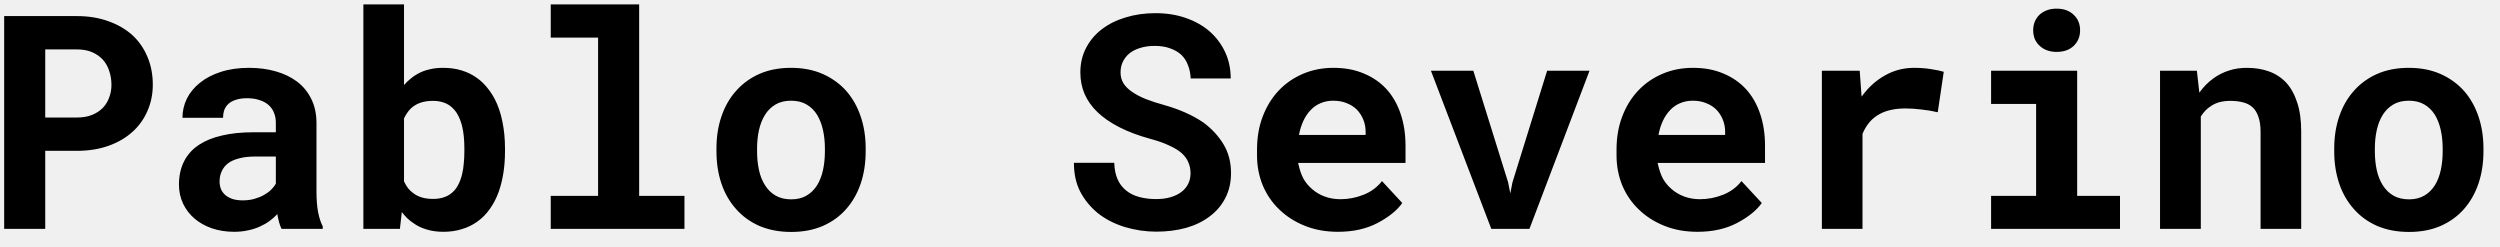
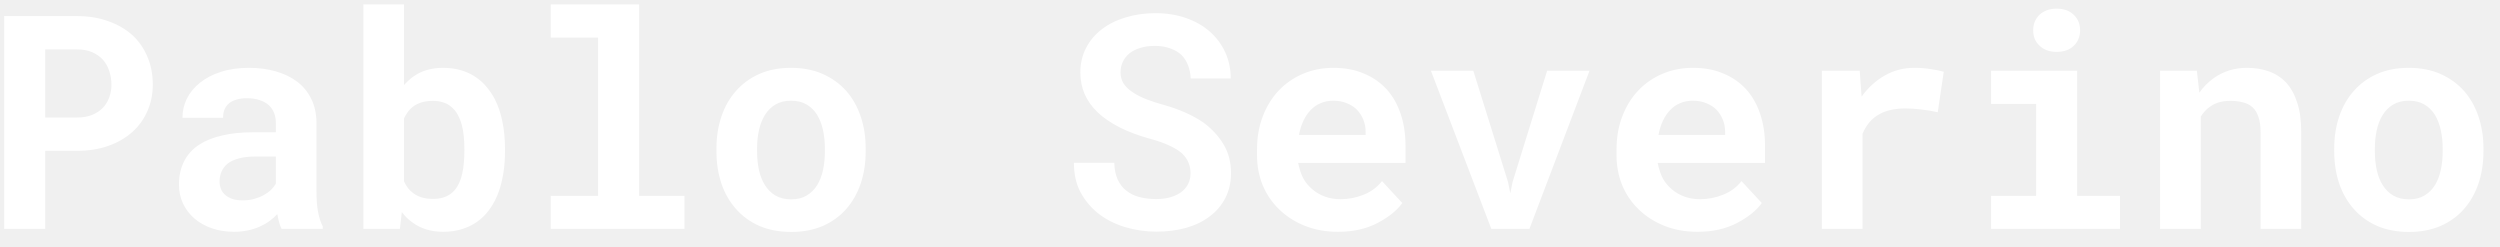
<svg xmlns="http://www.w3.org/2000/svg" width="142" height="14" viewBox="0 0 142 14" fill="none">
-   <path d="M2.569 8.567H4.371C5.029 8.567 5.624 8.473 6.155 8.285C6.687 8.097 7.14 7.834 7.517 7.497C7.887 7.165 8.172 6.769 8.372 6.31C8.576 5.85 8.679 5.349 8.679 4.807C8.679 4.226 8.576 3.698 8.372 3.222C8.172 2.746 7.887 2.336 7.517 1.993C7.14 1.656 6.687 1.393 6.155 1.205C5.624 1.011 5.029 0.914 4.371 0.914H0.237V13H2.569V8.567ZM2.569 6.675V2.807H4.371C4.703 2.807 4.99 2.859 5.234 2.964C5.477 3.07 5.682 3.213 5.848 3.396C6.009 3.579 6.128 3.792 6.205 4.035C6.288 4.279 6.33 4.542 6.33 4.824C6.33 5.067 6.288 5.302 6.205 5.529C6.128 5.751 6.009 5.947 5.848 6.119C5.682 6.29 5.477 6.426 5.234 6.525C4.99 6.625 4.703 6.675 4.371 6.675H2.569ZM15.992 13H18.332V12.859C18.216 12.632 18.128 12.361 18.067 12.045C18.006 11.73 17.976 11.332 17.976 10.85V6.999C17.976 6.478 17.879 6.022 17.685 5.629C17.491 5.23 17.223 4.901 16.88 4.641C16.537 4.381 16.13 4.185 15.66 4.052C15.195 3.919 14.691 3.853 14.149 3.853C13.546 3.853 13.009 3.93 12.539 4.085C12.074 4.234 11.681 4.439 11.36 4.699C11.033 4.959 10.784 5.261 10.613 5.604C10.447 5.947 10.364 6.31 10.364 6.691H12.671C12.671 6.531 12.694 6.384 12.738 6.251C12.788 6.119 12.862 6.005 12.962 5.911C13.073 5.806 13.216 5.726 13.394 5.67C13.571 5.61 13.781 5.579 14.024 5.579C14.301 5.579 14.542 5.615 14.747 5.687C14.957 5.753 15.131 5.85 15.27 5.978C15.402 6.099 15.502 6.246 15.568 6.417C15.635 6.583 15.668 6.772 15.668 6.982V7.513H14.381C13.717 7.513 13.128 7.574 12.613 7.696C12.104 7.812 11.675 7.984 11.327 8.21C10.939 8.459 10.649 8.778 10.455 9.165C10.261 9.547 10.165 9.987 10.165 10.485C10.165 10.872 10.242 11.232 10.397 11.564C10.552 11.89 10.768 12.173 11.044 12.411C11.321 12.649 11.65 12.834 12.032 12.967C12.42 13.1 12.843 13.166 13.302 13.166C13.585 13.166 13.847 13.138 14.091 13.083C14.334 13.033 14.558 12.961 14.763 12.867C14.962 12.779 15.145 12.674 15.311 12.552C15.477 12.43 15.624 12.3 15.751 12.162C15.779 12.322 15.812 12.474 15.851 12.618C15.889 12.762 15.936 12.889 15.992 13ZM13.792 11.381C13.576 11.381 13.385 11.356 13.219 11.307C13.059 11.251 12.923 11.179 12.812 11.091C12.702 10.997 12.616 10.883 12.555 10.751C12.5 10.612 12.472 10.463 12.472 10.302C12.472 10.098 12.511 9.909 12.588 9.738C12.666 9.561 12.785 9.409 12.945 9.281C13.106 9.16 13.313 9.065 13.568 8.999C13.822 8.927 14.13 8.891 14.489 8.891H15.668V10.435C15.602 10.551 15.51 10.668 15.394 10.784C15.278 10.894 15.139 10.994 14.979 11.082C14.819 11.171 14.639 11.243 14.44 11.298C14.24 11.354 14.024 11.381 13.792 11.381ZM28.684 8.601V8.426C28.684 7.884 28.634 7.375 28.534 6.899C28.44 6.423 28.294 5.994 28.094 5.612C27.967 5.374 27.82 5.156 27.654 4.957C27.488 4.752 27.303 4.577 27.098 4.434C26.844 4.245 26.553 4.102 26.227 4.002C25.906 3.902 25.551 3.853 25.164 3.853C24.882 3.853 24.619 3.883 24.375 3.944C24.137 3.999 23.916 4.085 23.711 4.201C23.567 4.279 23.432 4.373 23.305 4.483C23.177 4.589 23.058 4.705 22.948 4.832V0.25H20.64V13H22.715L22.823 12.045C22.917 12.167 23.017 12.281 23.122 12.386C23.227 12.485 23.341 12.577 23.462 12.66C23.689 12.826 23.944 12.95 24.226 13.033C24.514 13.122 24.832 13.166 25.181 13.166C25.562 13.166 25.911 13.116 26.227 13.017C26.547 12.922 26.835 12.784 27.09 12.602C27.372 12.408 27.616 12.164 27.82 11.871C28.031 11.578 28.199 11.251 28.327 10.892C28.443 10.565 28.531 10.211 28.592 9.829C28.653 9.442 28.684 9.032 28.684 8.601ZM26.376 8.426V8.601C26.376 8.833 26.365 9.057 26.343 9.273C26.326 9.489 26.296 9.688 26.252 9.871C26.196 10.12 26.113 10.344 26.002 10.543C25.897 10.737 25.759 10.894 25.587 11.016C25.466 11.105 25.322 11.174 25.156 11.224C24.99 11.273 24.804 11.298 24.6 11.298C24.362 11.298 24.149 11.271 23.96 11.215C23.778 11.16 23.617 11.08 23.479 10.975C23.363 10.892 23.26 10.795 23.172 10.684C23.089 10.568 23.014 10.441 22.948 10.302V6.725C22.998 6.619 23.053 6.523 23.114 6.434C23.175 6.34 23.241 6.257 23.313 6.185C23.462 6.036 23.642 5.922 23.852 5.845C24.063 5.767 24.306 5.729 24.583 5.729C24.788 5.729 24.97 5.753 25.131 5.803C25.291 5.847 25.435 5.917 25.562 6.011C25.756 6.16 25.9 6.326 25.994 6.509C26.094 6.686 26.174 6.888 26.235 7.115C26.285 7.308 26.321 7.516 26.343 7.737C26.365 7.959 26.376 8.188 26.376 8.426ZM31.282 0.25V2.134H33.971V11.124H31.282V13H38.877V11.124H36.304V0.25H31.282ZM40.695 8.426V8.601C40.695 9.259 40.789 9.868 40.977 10.427C41.165 10.98 41.442 11.462 41.807 11.871C42.167 12.281 42.609 12.602 43.135 12.834C43.666 13.061 44.27 13.174 44.945 13.174C45.614 13.174 46.212 13.061 46.738 12.834C47.264 12.602 47.706 12.281 48.066 11.871C48.426 11.462 48.7 10.98 48.888 10.427C49.076 9.868 49.17 9.259 49.17 8.601V8.426C49.17 7.773 49.076 7.17 48.888 6.617C48.7 6.058 48.426 5.574 48.066 5.164C47.701 4.755 47.255 4.434 46.73 4.201C46.204 3.969 45.603 3.853 44.928 3.853C44.253 3.853 43.653 3.969 43.127 4.201C42.607 4.434 42.167 4.755 41.807 5.164C41.442 5.574 41.165 6.058 40.977 6.617C40.789 7.17 40.695 7.773 40.695 8.426ZM43.002 8.601V8.426C43.002 8.061 43.038 7.715 43.11 7.389C43.182 7.062 43.296 6.774 43.451 6.525C43.606 6.276 43.805 6.08 44.048 5.936C44.292 5.792 44.585 5.72 44.928 5.72C45.277 5.72 45.573 5.792 45.816 5.936C46.06 6.08 46.259 6.276 46.414 6.525C46.563 6.774 46.674 7.062 46.746 7.389C46.818 7.715 46.854 8.061 46.854 8.426V8.601C46.854 8.977 46.818 9.331 46.746 9.663C46.674 9.99 46.563 10.275 46.414 10.518C46.259 10.767 46.06 10.963 45.816 11.107C45.573 11.251 45.282 11.323 44.945 11.323C44.596 11.323 44.297 11.251 44.048 11.107C43.805 10.963 43.606 10.767 43.451 10.518C43.296 10.275 43.182 9.99 43.11 9.663C43.038 9.331 43.002 8.977 43.002 8.601ZM67.623 9.846C67.623 10.062 67.578 10.261 67.49 10.443C67.401 10.62 67.274 10.773 67.108 10.9C66.942 11.027 66.737 11.127 66.494 11.199C66.256 11.271 65.982 11.307 65.672 11.307C65.323 11.307 65.002 11.268 64.709 11.19C64.421 11.113 64.175 10.991 63.97 10.825C63.76 10.659 63.597 10.446 63.48 10.186C63.364 9.926 63.301 9.613 63.29 9.248H60.998C60.998 9.873 61.117 10.418 61.355 10.883C61.599 11.348 61.928 11.752 62.343 12.095C62.78 12.444 63.292 12.71 63.879 12.892C64.471 13.069 65.069 13.158 65.672 13.158C66.286 13.158 66.853 13.086 67.374 12.942C67.894 12.793 68.342 12.574 68.718 12.286C69.095 12.004 69.388 11.658 69.598 11.248C69.814 10.834 69.922 10.36 69.922 9.829C69.922 9.215 69.781 8.673 69.499 8.202C69.216 7.732 68.837 7.319 68.361 6.965C68.046 6.75 67.7 6.559 67.324 6.393C66.947 6.227 66.552 6.085 66.137 5.969C65.749 5.864 65.401 5.751 65.091 5.629C64.787 5.507 64.526 5.372 64.311 5.222C64.095 5.078 63.929 4.915 63.812 4.732C63.702 4.55 63.647 4.345 63.647 4.118C63.647 3.902 63.688 3.703 63.771 3.521C63.859 3.332 63.987 3.169 64.153 3.031C64.319 2.898 64.521 2.796 64.759 2.724C65.002 2.646 65.279 2.607 65.589 2.607C65.926 2.607 66.22 2.654 66.469 2.749C66.723 2.837 66.936 2.962 67.108 3.122C67.274 3.288 67.398 3.485 67.481 3.711C67.57 3.938 67.62 4.187 67.631 4.458H69.905C69.905 3.916 69.8 3.418 69.59 2.964C69.38 2.511 69.086 2.118 68.71 1.786C68.334 1.459 67.883 1.205 67.357 1.022C66.837 0.839 66.261 0.748 65.63 0.748C65.022 0.748 64.457 0.828 63.937 0.989C63.417 1.144 62.966 1.368 62.584 1.661C62.202 1.954 61.903 2.309 61.688 2.724C61.472 3.139 61.364 3.601 61.364 4.11C61.364 4.553 61.444 4.962 61.605 5.338C61.77 5.715 62.014 6.058 62.335 6.368C62.656 6.678 63.068 6.963 63.572 7.223C64.081 7.483 64.67 7.704 65.34 7.887C65.772 8.003 66.131 8.13 66.419 8.269C66.712 8.401 66.95 8.548 67.133 8.709C67.31 8.875 67.434 9.052 67.506 9.24C67.584 9.428 67.623 9.63 67.623 9.846ZM75.998 13.166C76.867 13.166 77.62 12.997 78.256 12.66C78.892 12.322 79.357 11.946 79.65 11.531L78.497 10.286C78.231 10.629 77.885 10.886 77.459 11.058C77.033 11.229 76.593 11.315 76.139 11.315C75.818 11.315 75.522 11.265 75.251 11.165C74.98 11.066 74.739 10.925 74.529 10.742C74.324 10.565 74.161 10.369 74.039 10.153C73.917 9.931 73.818 9.641 73.74 9.281V9.256H79.833V8.277C79.833 7.618 79.742 7.018 79.559 6.476C79.376 5.928 79.111 5.46 78.762 5.073C78.408 4.685 77.976 4.387 77.467 4.176C76.964 3.96 76.388 3.853 75.741 3.853C75.115 3.853 74.537 3.966 74.006 4.193C73.475 4.42 73.015 4.738 72.628 5.147C72.241 5.557 71.939 6.047 71.723 6.617C71.507 7.181 71.399 7.806 71.399 8.493V8.825C71.399 9.428 71.507 9.995 71.723 10.526C71.945 11.052 72.257 11.509 72.661 11.896C73.065 12.289 73.549 12.599 74.114 12.826C74.678 13.053 75.306 13.166 75.998 13.166ZM75.724 5.72C76.017 5.72 76.275 5.767 76.496 5.861C76.723 5.95 76.914 6.072 77.069 6.227C77.224 6.387 77.346 6.575 77.434 6.791C77.523 7.007 77.567 7.236 77.567 7.48V7.663H73.782C73.837 7.369 73.92 7.104 74.031 6.866C74.141 6.628 74.28 6.423 74.446 6.251C74.606 6.08 74.794 5.95 75.01 5.861C75.226 5.767 75.464 5.72 75.724 5.72ZM84.706 13H86.872L90.284 4.019H87.876L85.909 10.352L85.785 10.983L85.66 10.352L83.685 4.019H81.277L84.706 13ZM96.418 13.166C97.287 13.166 98.039 12.997 98.676 12.66C99.312 12.322 99.777 11.946 100.07 11.531L98.916 10.286C98.651 10.629 98.305 10.886 97.879 11.058C97.453 11.229 97.013 11.315 96.559 11.315C96.238 11.315 95.942 11.265 95.671 11.165C95.4 11.066 95.159 10.925 94.949 10.742C94.744 10.565 94.581 10.369 94.459 10.153C94.337 9.931 94.238 9.641 94.16 9.281V9.256H100.253V8.277C100.253 7.618 100.162 7.018 99.979 6.476C99.796 5.928 99.531 5.46 99.182 5.073C98.828 4.685 98.396 4.387 97.887 4.176C97.384 3.96 96.808 3.853 96.161 3.853C95.535 3.853 94.957 3.966 94.426 4.193C93.894 4.42 93.435 4.738 93.048 5.147C92.66 5.557 92.359 6.047 92.143 6.617C91.927 7.181 91.819 7.806 91.819 8.493V8.825C91.819 9.428 91.927 9.995 92.143 10.526C92.364 11.052 92.677 11.509 93.081 11.896C93.485 12.289 93.969 12.599 94.534 12.826C95.098 13.053 95.726 13.166 96.418 13.166ZM96.144 5.72C96.437 5.72 96.695 5.767 96.916 5.861C97.143 5.95 97.334 6.072 97.489 6.227C97.644 6.387 97.766 6.575 97.854 6.791C97.942 7.007 97.987 7.236 97.987 7.48V7.663H94.202C94.257 7.369 94.34 7.104 94.451 6.866C94.561 6.628 94.7 6.423 94.866 6.251C95.026 6.08 95.214 5.95 95.43 5.861C95.646 5.767 95.884 5.72 96.144 5.72ZM108.72 3.853C108.117 3.853 107.56 3.999 107.051 4.292C106.542 4.58 106.105 4.979 105.74 5.488L105.723 5.289L105.632 4.019H103.482V13H105.79V7.604C105.895 7.35 106.028 7.129 106.188 6.94C106.348 6.752 106.542 6.597 106.769 6.476C106.957 6.37 107.17 6.293 107.408 6.243C107.652 6.188 107.923 6.16 108.222 6.16C108.509 6.16 108.811 6.18 109.126 6.218C109.447 6.251 109.76 6.304 110.064 6.376L110.405 4.077C110.222 4.021 109.981 3.972 109.683 3.927C109.389 3.877 109.068 3.853 108.72 3.853ZM113.094 4.019V5.903H115.651V11.124H113.094V13H120.416V11.124H117.983V4.019H113.094ZM115.485 1.719C115.485 1.896 115.515 2.062 115.576 2.217C115.643 2.367 115.734 2.494 115.85 2.599C115.966 2.71 116.105 2.796 116.265 2.856C116.431 2.917 116.614 2.948 116.813 2.948C117.222 2.948 117.546 2.834 117.784 2.607C118.028 2.375 118.149 2.079 118.149 1.719C118.149 1.36 118.028 1.066 117.784 0.839C117.546 0.607 117.222 0.491 116.813 0.491C116.614 0.491 116.431 0.521 116.265 0.582C116.105 0.643 115.966 0.726 115.85 0.831C115.734 0.942 115.643 1.075 115.576 1.229C115.515 1.379 115.485 1.542 115.485 1.719ZM122.69 13H125.006V6.617C125.083 6.495 125.169 6.384 125.263 6.285C125.357 6.185 125.462 6.099 125.579 6.027C125.722 5.928 125.886 5.853 126.068 5.803C126.257 5.753 126.461 5.729 126.683 5.729C126.948 5.729 127.186 5.756 127.396 5.812C127.607 5.861 127.787 5.953 127.936 6.085C128.085 6.218 128.199 6.401 128.276 6.633C128.359 6.86 128.401 7.151 128.401 7.505V13H130.708V7.472C130.708 6.819 130.631 6.265 130.476 5.812C130.327 5.352 130.116 4.976 129.845 4.683C129.569 4.395 129.242 4.185 128.866 4.052C128.489 3.919 128.074 3.853 127.621 3.853C127.266 3.853 126.932 3.902 126.616 4.002C126.301 4.102 126.01 4.245 125.745 4.434C125.59 4.544 125.443 4.669 125.305 4.807C125.166 4.945 125.039 5.098 124.923 5.264L124.782 4.019H122.69V13ZM132.584 8.426V8.601C132.584 9.259 132.679 9.868 132.867 10.427C133.055 10.98 133.332 11.462 133.697 11.871C134.056 12.281 134.499 12.602 135.025 12.834C135.556 13.061 136.159 13.174 136.834 13.174C137.504 13.174 138.102 13.061 138.627 12.834C139.153 12.602 139.596 12.281 139.956 11.871C140.315 11.462 140.589 10.98 140.777 10.427C140.965 9.868 141.06 9.259 141.06 8.601V8.426C141.06 7.773 140.965 7.17 140.777 6.617C140.589 6.058 140.315 5.574 139.956 5.164C139.59 4.755 139.145 4.434 138.619 4.201C138.093 3.969 137.493 3.853 136.818 3.853C136.143 3.853 135.542 3.969 135.017 4.201C134.496 4.434 134.056 4.755 133.697 5.164C133.332 5.574 133.055 6.058 132.867 6.617C132.679 7.17 132.584 7.773 132.584 8.426ZM134.892 8.601V8.426C134.892 8.061 134.928 7.715 135 7.389C135.072 7.062 135.185 6.774 135.34 6.525C135.495 6.276 135.694 6.08 135.938 5.936C136.181 5.792 136.475 5.72 136.818 5.72C137.167 5.72 137.463 5.792 137.706 5.936C137.95 6.08 138.149 6.276 138.304 6.525C138.453 6.774 138.564 7.062 138.636 7.389C138.708 7.715 138.744 8.061 138.744 8.426V8.601C138.744 8.977 138.708 9.331 138.636 9.663C138.564 9.99 138.453 10.275 138.304 10.518C138.149 10.767 137.95 10.963 137.706 11.107C137.463 11.251 137.172 11.323 136.834 11.323C136.486 11.323 136.187 11.251 135.938 11.107C135.694 10.963 135.495 10.767 135.34 10.518C135.185 10.275 135.072 9.99 135 9.663C134.928 9.331 134.892 8.977 134.892 8.601Z" fill="black" />
+   <path d="M2.569 8.567H4.371C5.029 8.567 5.624 8.473 6.155 8.285C6.687 8.097 7.14 7.834 7.517 7.497C7.887 7.165 8.172 6.769 8.372 6.31C8.576 5.85 8.679 5.349 8.679 4.807C8.679 4.226 8.576 3.698 8.372 3.222C8.172 2.746 7.887 2.336 7.517 1.993C7.14 1.656 6.687 1.393 6.155 1.205C5.624 1.011 5.029 0.914 4.371 0.914H0.237V13H2.569V8.567ZM2.569 6.675V2.807H4.371C4.703 2.807 4.99 2.859 5.234 2.964C5.477 3.07 5.682 3.213 5.848 3.396C6.009 3.579 6.128 3.792 6.205 4.035C6.288 4.279 6.33 4.542 6.33 4.824C6.33 5.067 6.288 5.302 6.205 5.529C6.128 5.751 6.009 5.947 5.848 6.119C5.682 6.29 5.477 6.426 5.234 6.525C4.99 6.625 4.703 6.675 4.371 6.675H2.569ZM15.992 13H18.332V12.859C18.216 12.632 18.128 12.361 18.067 12.045C18.006 11.73 17.976 11.332 17.976 10.85V6.999C17.976 6.478 17.879 6.022 17.685 5.629C17.491 5.23 17.223 4.901 16.88 4.641C16.537 4.381 16.13 4.185 15.66 4.052C15.195 3.919 14.691 3.853 14.149 3.853C13.546 3.853 13.009 3.93 12.539 4.085C12.074 4.234 11.681 4.439 11.36 4.699C11.033 4.959 10.784 5.261 10.613 5.604C10.447 5.947 10.364 6.31 10.364 6.691H12.671C12.671 6.531 12.694 6.384 12.738 6.251C12.788 6.119 12.862 6.005 12.962 5.911C13.073 5.806 13.216 5.726 13.394 5.67C13.571 5.61 13.781 5.579 14.024 5.579C14.301 5.579 14.542 5.615 14.747 5.687C14.957 5.753 15.131 5.85 15.27 5.978C15.402 6.099 15.502 6.246 15.568 6.417C15.635 6.583 15.668 6.772 15.668 6.982V7.513H14.381C13.717 7.513 13.128 7.574 12.613 7.696C12.104 7.812 11.675 7.984 11.327 8.21C10.939 8.459 10.649 8.778 10.455 9.165C10.261 9.547 10.165 9.987 10.165 10.485C10.165 10.872 10.242 11.232 10.397 11.564C10.552 11.89 10.768 12.173 11.044 12.411C11.321 12.649 11.65 12.834 12.032 12.967C12.42 13.1 12.843 13.166 13.302 13.166C13.585 13.166 13.847 13.138 14.091 13.083C14.334 13.033 14.558 12.961 14.763 12.867C14.962 12.779 15.145 12.674 15.311 12.552C15.477 12.43 15.624 12.3 15.751 12.162C15.779 12.322 15.812 12.474 15.851 12.618C15.889 12.762 15.936 12.889 15.992 13ZM13.792 11.381C13.576 11.381 13.385 11.356 13.219 11.307C13.059 11.251 12.923 11.179 12.812 11.091C12.702 10.997 12.616 10.883 12.555 10.751C12.5 10.612 12.472 10.463 12.472 10.302C12.472 10.098 12.511 9.909 12.588 9.738C12.666 9.561 12.785 9.409 12.945 9.281C13.106 9.16 13.313 9.065 13.568 8.999C13.822 8.927 14.13 8.891 14.489 8.891H15.668V10.435C15.602 10.551 15.51 10.668 15.394 10.784C15.278 10.894 15.139 10.994 14.979 11.082C14.819 11.171 14.639 11.243 14.44 11.298C14.24 11.354 14.024 11.381 13.792 11.381ZM28.684 8.601V8.426C28.684 7.884 28.634 7.375 28.534 6.899C28.44 6.423 28.294 5.994 28.094 5.612C27.967 5.374 27.82 5.156 27.654 4.957C27.488 4.752 27.303 4.577 27.098 4.434C26.844 4.245 26.553 4.102 26.227 4.002C25.906 3.902 25.551 3.853 25.164 3.853C24.882 3.853 24.619 3.883 24.375 3.944C24.137 3.999 23.916 4.085 23.711 4.201C23.567 4.279 23.432 4.373 23.305 4.483C23.177 4.589 23.058 4.705 22.948 4.832V0.25H20.64V13H22.715L22.823 12.045C22.917 12.167 23.017 12.281 23.122 12.386C23.227 12.485 23.341 12.577 23.462 12.66C23.689 12.826 23.944 12.95 24.226 13.033C24.514 13.122 24.832 13.166 25.181 13.166C25.562 13.166 25.911 13.116 26.227 13.017C26.547 12.922 26.835 12.784 27.09 12.602C27.372 12.408 27.616 12.164 27.82 11.871C28.031 11.578 28.199 11.251 28.327 10.892C28.443 10.565 28.531 10.211 28.592 9.829C28.653 9.442 28.684 9.032 28.684 8.601ZM26.376 8.426V8.601C26.376 8.833 26.365 9.057 26.343 9.273C26.326 9.489 26.296 9.688 26.252 9.871C26.196 10.12 26.113 10.344 26.002 10.543C25.897 10.737 25.759 10.894 25.587 11.016C25.466 11.105 25.322 11.174 25.156 11.224C24.99 11.273 24.804 11.298 24.6 11.298C24.362 11.298 24.149 11.271 23.96 11.215C23.778 11.16 23.617 11.08 23.479 10.975C23.363 10.892 23.26 10.795 23.172 10.684C23.089 10.568 23.014 10.441 22.948 10.302V6.725C22.998 6.619 23.053 6.523 23.114 6.434C23.175 6.34 23.241 6.257 23.313 6.185C23.462 6.036 23.642 5.922 23.852 5.845C24.063 5.767 24.306 5.729 24.583 5.729C24.788 5.729 24.97 5.753 25.131 5.803C25.291 5.847 25.435 5.917 25.562 6.011C25.756 6.16 25.9 6.326 25.994 6.509C26.094 6.686 26.174 6.888 26.235 7.115C26.285 7.308 26.321 7.516 26.343 7.737C26.365 7.959 26.376 8.188 26.376 8.426ZM31.282 0.25V2.134H33.971V11.124H31.282V13H38.877V11.124H36.304V0.25H31.282ZM40.695 8.426V8.601C40.695 9.259 40.789 9.868 40.977 10.427C41.165 10.98 41.442 11.462 41.807 11.871C42.167 12.281 42.609 12.602 43.135 12.834C43.666 13.061 44.27 13.174 44.945 13.174C45.614 13.174 46.212 13.061 46.738 12.834C47.264 12.602 47.706 12.281 48.066 11.871C48.426 11.462 48.7 10.98 48.888 10.427C49.076 9.868 49.17 9.259 49.17 8.601V8.426C49.17 7.773 49.076 7.17 48.888 6.617C48.7 6.058 48.426 5.574 48.066 5.164C47.701 4.755 47.255 4.434 46.73 4.201C46.204 3.969 45.603 3.853 44.928 3.853C44.253 3.853 43.653 3.969 43.127 4.201C42.607 4.434 42.167 4.755 41.807 5.164C41.442 5.574 41.165 6.058 40.977 6.617C40.789 7.17 40.695 7.773 40.695 8.426ZM43.002 8.601V8.426C43.002 8.061 43.038 7.715 43.11 7.389C43.182 7.062 43.296 6.774 43.451 6.525C43.606 6.276 43.805 6.08 44.048 5.936C44.292 5.792 44.585 5.72 44.928 5.72C45.277 5.72 45.573 5.792 45.816 5.936C46.06 6.08 46.259 6.276 46.414 6.525C46.563 6.774 46.674 7.062 46.746 7.389C46.818 7.715 46.854 8.061 46.854 8.426V8.601C46.854 8.977 46.818 9.331 46.746 9.663C46.674 9.99 46.563 10.275 46.414 10.518C46.259 10.767 46.06 10.963 45.816 11.107C45.573 11.251 45.282 11.323 44.945 11.323C44.596 11.323 44.297 11.251 44.048 11.107C43.805 10.963 43.606 10.767 43.451 10.518C43.296 10.275 43.182 9.99 43.11 9.663C43.038 9.331 43.002 8.977 43.002 8.601ZM67.623 9.846C67.623 10.062 67.578 10.261 67.49 10.443C67.401 10.62 67.274 10.773 67.108 10.9C66.942 11.027 66.737 11.127 66.494 11.199C66.256 11.271 65.982 11.307 65.672 11.307C65.323 11.307 65.002 11.268 64.709 11.19C64.421 11.113 64.175 10.991 63.97 10.825C63.76 10.659 63.597 10.446 63.48 10.186C63.364 9.926 63.301 9.613 63.29 9.248H60.998C60.998 9.873 61.117 10.418 61.355 10.883C61.599 11.348 61.928 11.752 62.343 12.095C62.78 12.444 63.292 12.71 63.879 12.892C64.471 13.069 65.069 13.158 65.672 13.158C66.286 13.158 66.853 13.086 67.374 12.942C67.894 12.793 68.342 12.574 68.718 12.286C69.095 12.004 69.388 11.658 69.598 11.248C69.814 10.834 69.922 10.36 69.922 9.829C69.922 9.215 69.781 8.673 69.499 8.202C69.216 7.732 68.837 7.319 68.361 6.965C68.046 6.75 67.7 6.559 67.324 6.393C66.947 6.227 66.552 6.085 66.137 5.969C65.749 5.864 65.401 5.751 65.091 5.629C64.787 5.507 64.526 5.372 64.311 5.222C64.095 5.078 63.929 4.915 63.812 4.732C63.702 4.55 63.647 4.345 63.647 4.118C63.647 3.902 63.688 3.703 63.771 3.521C63.859 3.332 63.987 3.169 64.153 3.031C64.319 2.898 64.521 2.796 64.759 2.724C65.002 2.646 65.279 2.607 65.589 2.607C65.926 2.607 66.22 2.654 66.469 2.749C66.723 2.837 66.936 2.962 67.108 3.122C67.274 3.288 67.398 3.485 67.481 3.711C67.57 3.938 67.62 4.187 67.631 4.458H69.905C69.905 3.916 69.8 3.418 69.59 2.964C69.38 2.511 69.086 2.118 68.71 1.786C68.334 1.459 67.883 1.205 67.357 1.022C66.837 0.839 66.261 0.748 65.63 0.748C65.022 0.748 64.457 0.828 63.937 0.989C63.417 1.144 62.966 1.368 62.584 1.661C62.202 1.954 61.903 2.309 61.688 2.724C61.472 3.139 61.364 3.601 61.364 4.11C61.364 4.553 61.444 4.962 61.605 5.338C61.77 5.715 62.014 6.058 62.335 6.368C62.656 6.678 63.068 6.963 63.572 7.223C64.081 7.483 64.67 7.704 65.34 7.887C65.772 8.003 66.131 8.13 66.419 8.269C66.712 8.401 66.95 8.548 67.133 8.709C67.31 8.875 67.434 9.052 67.506 9.24C67.584 9.428 67.623 9.63 67.623 9.846ZM75.998 13.166C76.867 13.166 77.62 12.997 78.256 12.66C78.892 12.322 79.357 11.946 79.65 11.531L78.497 10.286C78.231 10.629 77.885 10.886 77.459 11.058C77.033 11.229 76.593 11.315 76.139 11.315C75.818 11.315 75.522 11.265 75.251 11.165C74.98 11.066 74.739 10.925 74.529 10.742C74.324 10.565 74.161 10.369 74.039 10.153C73.917 9.931 73.818 9.641 73.74 9.281V9.256H79.833V8.277C79.833 7.618 79.742 7.018 79.559 6.476C79.376 5.928 79.111 5.46 78.762 5.073C78.408 4.685 77.976 4.387 77.467 4.176C76.964 3.96 76.388 3.853 75.741 3.853C75.115 3.853 74.537 3.966 74.006 4.193C73.475 4.42 73.015 4.738 72.628 5.147C72.241 5.557 71.939 6.047 71.723 6.617C71.507 7.181 71.399 7.806 71.399 8.493V8.825C71.399 9.428 71.507 9.995 71.723 10.526C71.945 11.052 72.257 11.509 72.661 11.896C73.065 12.289 73.549 12.599 74.114 12.826C74.678 13.053 75.306 13.166 75.998 13.166ZM75.724 5.72C76.017 5.72 76.275 5.767 76.496 5.861C76.723 5.95 76.914 6.072 77.069 6.227C77.224 6.387 77.346 6.575 77.434 6.791C77.523 7.007 77.567 7.236 77.567 7.48V7.663H73.782C73.837 7.369 73.92 7.104 74.031 6.866C74.141 6.628 74.28 6.423 74.446 6.251C74.606 6.08 74.794 5.95 75.01 5.861C75.226 5.767 75.464 5.72 75.724 5.72ZM84.706 13H86.872L90.284 4.019H87.876L85.909 10.352L85.785 10.983L85.66 10.352L83.685 4.019H81.277L84.706 13ZM96.418 13.166C97.287 13.166 98.039 12.997 98.676 12.66C99.312 12.322 99.777 11.946 100.07 11.531L98.916 10.286C98.651 10.629 98.305 10.886 97.879 11.058C97.453 11.229 97.013 11.315 96.559 11.315C96.238 11.315 95.942 11.265 95.671 11.165C95.4 11.066 95.159 10.925 94.949 10.742C94.744 10.565 94.581 10.369 94.459 10.153C94.337 9.931 94.238 9.641 94.16 9.281V9.256H100.253V8.277C100.253 7.618 100.162 7.018 99.979 6.476C99.796 5.928 99.531 5.46 99.182 5.073C98.828 4.685 98.396 4.387 97.887 4.176C97.384 3.96 96.808 3.853 96.161 3.853C95.535 3.853 94.957 3.966 94.426 4.193C93.894 4.42 93.435 4.738 93.048 5.147C92.66 5.557 92.359 6.047 92.143 6.617C91.927 7.181 91.819 7.806 91.819 8.493V8.825C91.819 9.428 91.927 9.995 92.143 10.526C92.364 11.052 92.677 11.509 93.081 11.896C93.485 12.289 93.969 12.599 94.534 12.826C95.098 13.053 95.726 13.166 96.418 13.166ZM96.144 5.72C96.437 5.72 96.695 5.767 96.916 5.861C97.143 5.95 97.334 6.072 97.489 6.227C97.644 6.387 97.766 6.575 97.854 6.791C97.942 7.007 97.987 7.236 97.987 7.48V7.663H94.202C94.257 7.369 94.34 7.104 94.451 6.866C94.561 6.628 94.7 6.423 94.866 6.251C95.026 6.08 95.214 5.95 95.43 5.861C95.646 5.767 95.884 5.72 96.144 5.72ZM108.72 3.853C108.117 3.853 107.56 3.999 107.051 4.292C106.542 4.58 106.105 4.979 105.74 5.488L105.723 5.289L105.632 4.019H103.482V13H105.79V7.604C105.895 7.35 106.028 7.129 106.188 6.94C106.348 6.752 106.542 6.597 106.769 6.476C106.957 6.37 107.17 6.293 107.408 6.243C107.652 6.188 107.923 6.16 108.222 6.16C108.509 6.16 108.811 6.18 109.126 6.218C109.447 6.251 109.76 6.304 110.064 6.376L110.405 4.077C110.222 4.021 109.981 3.972 109.683 3.927C109.389 3.877 109.068 3.853 108.72 3.853ZM113.094 4.019V5.903H115.651V11.124H113.094V13H120.416V11.124H117.983V4.019H113.094ZM115.485 1.719C115.485 1.896 115.515 2.062 115.576 2.217C115.643 2.367 115.734 2.494 115.85 2.599C115.966 2.71 116.105 2.796 116.265 2.856C116.431 2.917 116.614 2.948 116.813 2.948C117.222 2.948 117.546 2.834 117.784 2.607C118.028 2.375 118.149 2.079 118.149 1.719C118.149 1.36 118.028 1.066 117.784 0.839C117.546 0.607 117.222 0.491 116.813 0.491C116.614 0.491 116.431 0.521 116.265 0.582C116.105 0.643 115.966 0.726 115.85 0.831C115.734 0.942 115.643 1.075 115.576 1.229C115.515 1.379 115.485 1.542 115.485 1.719ZM122.69 13H125.006V6.617C125.083 6.495 125.169 6.384 125.263 6.285C125.357 6.185 125.462 6.099 125.579 6.027C125.722 5.928 125.886 5.853 126.068 5.803C126.257 5.753 126.461 5.729 126.683 5.729C126.948 5.729 127.186 5.756 127.396 5.812C127.607 5.861 127.787 5.953 127.936 6.085C128.085 6.218 128.199 6.401 128.276 6.633C128.359 6.86 128.401 7.151 128.401 7.505V13H130.708V7.472C130.708 6.819 130.631 6.265 130.476 5.812C130.327 5.352 130.116 4.976 129.845 4.683C129.569 4.395 129.242 4.185 128.866 4.052C128.489 3.919 128.074 3.853 127.621 3.853C127.266 3.853 126.932 3.902 126.616 4.002C126.301 4.102 126.01 4.245 125.745 4.434C125.59 4.544 125.443 4.669 125.305 4.807C125.166 4.945 125.039 5.098 124.923 5.264L124.782 4.019H122.69V13ZM132.584 8.426V8.601C132.584 9.259 132.679 9.868 132.867 10.427C133.055 10.98 133.332 11.462 133.697 11.871C134.056 12.281 134.499 12.602 135.025 12.834C135.556 13.061 136.159 13.174 136.834 13.174C137.504 13.174 138.102 13.061 138.627 12.834C139.153 12.602 139.596 12.281 139.956 11.871C140.315 11.462 140.589 10.98 140.777 10.427C140.965 9.868 141.06 9.259 141.06 8.601V8.426C141.06 7.773 140.965 7.17 140.777 6.617C140.589 6.058 140.315 5.574 139.956 5.164C139.59 4.755 139.145 4.434 138.619 4.201C138.093 3.969 137.493 3.853 136.818 3.853C136.143 3.853 135.542 3.969 135.017 4.201C134.496 4.434 134.056 4.755 133.697 5.164C133.332 5.574 133.055 6.058 132.867 6.617C132.679 7.17 132.584 7.773 132.584 8.426ZM134.892 8.601V8.426C134.892 8.061 134.928 7.715 135 7.389C135.072 7.062 135.185 6.774 135.34 6.525C135.495 6.276 135.694 6.08 135.938 5.936C136.181 5.792 136.475 5.72 136.818 5.72C137.167 5.72 137.463 5.792 137.706 5.936C137.95 6.08 138.149 6.276 138.304 6.525C138.453 6.774 138.564 7.062 138.636 7.389C138.708 7.715 138.744 8.061 138.744 8.426V8.601C138.744 8.977 138.708 9.331 138.636 9.663C138.564 9.99 138.453 10.275 138.304 10.518C138.149 10.767 137.95 10.963 137.706 11.107C137.463 11.251 137.172 11.323 136.834 11.323C136.486 11.323 136.187 11.251 135.938 11.107C135.694 10.963 135.495 10.767 135.34 10.518C135.185 10.275 135.072 9.99 135 9.663C134.928 9.331 134.892 8.977 134.892 8.601Z" fill="white" />
</svg>
